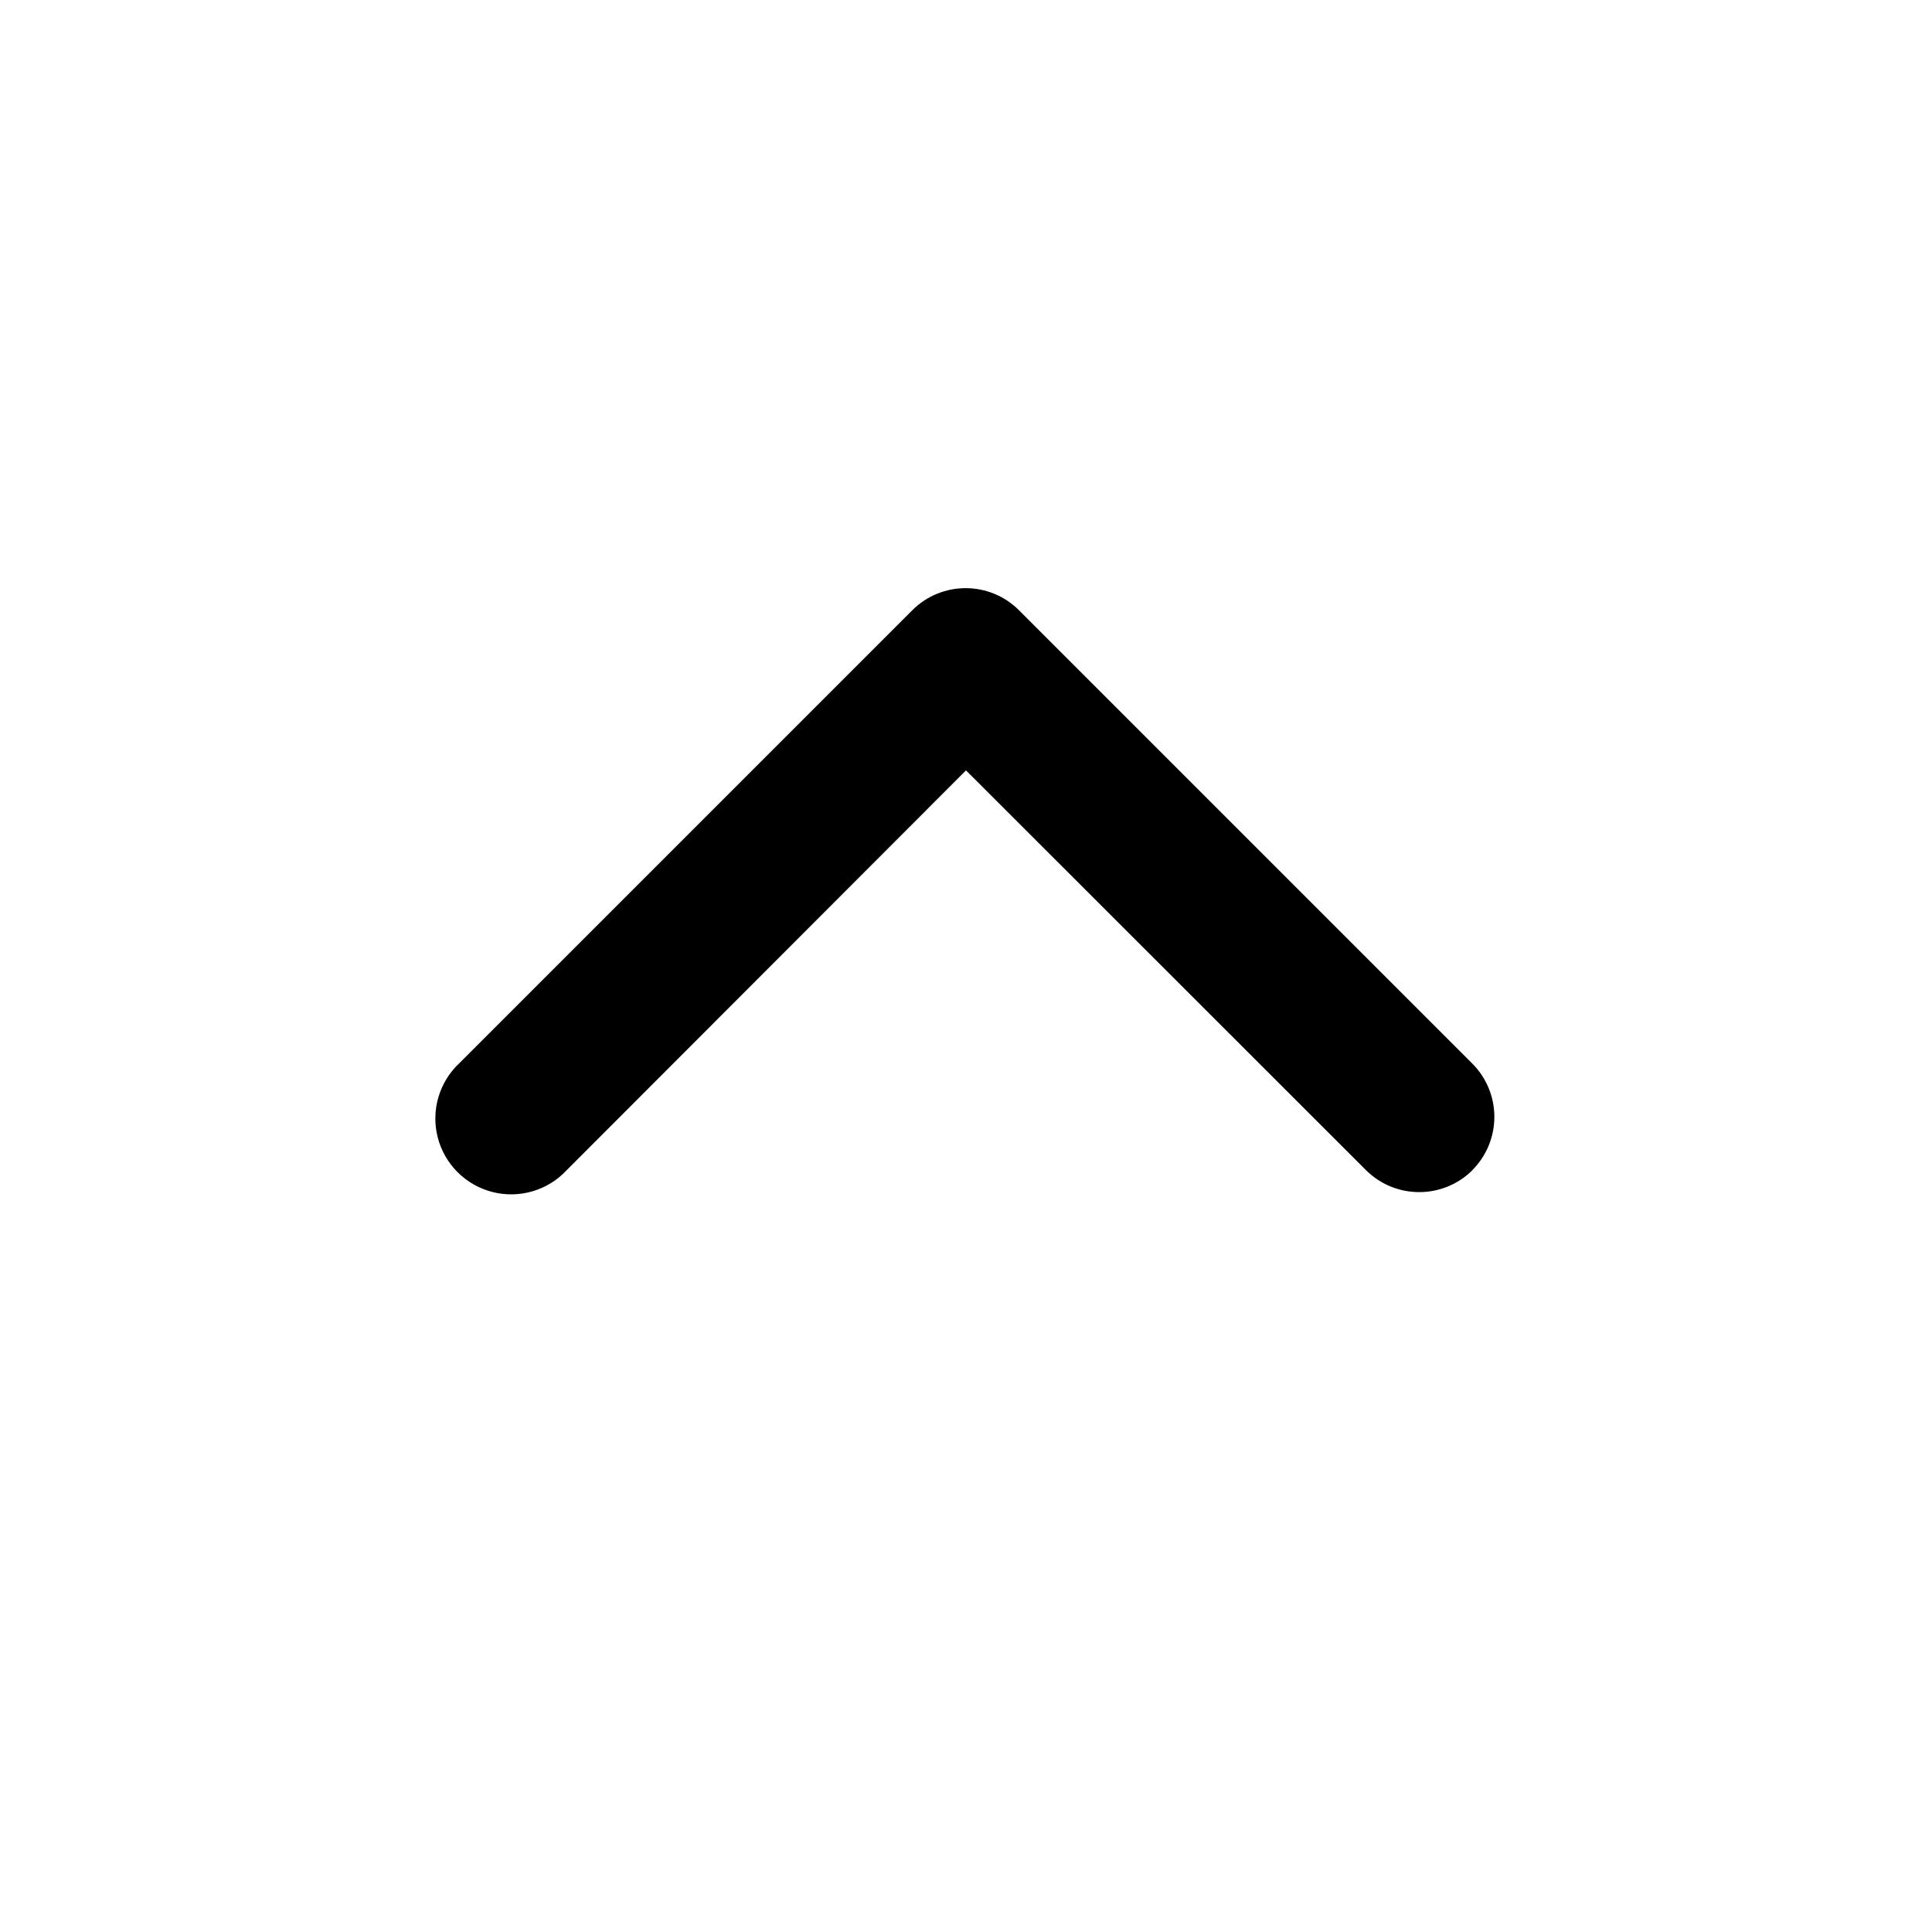
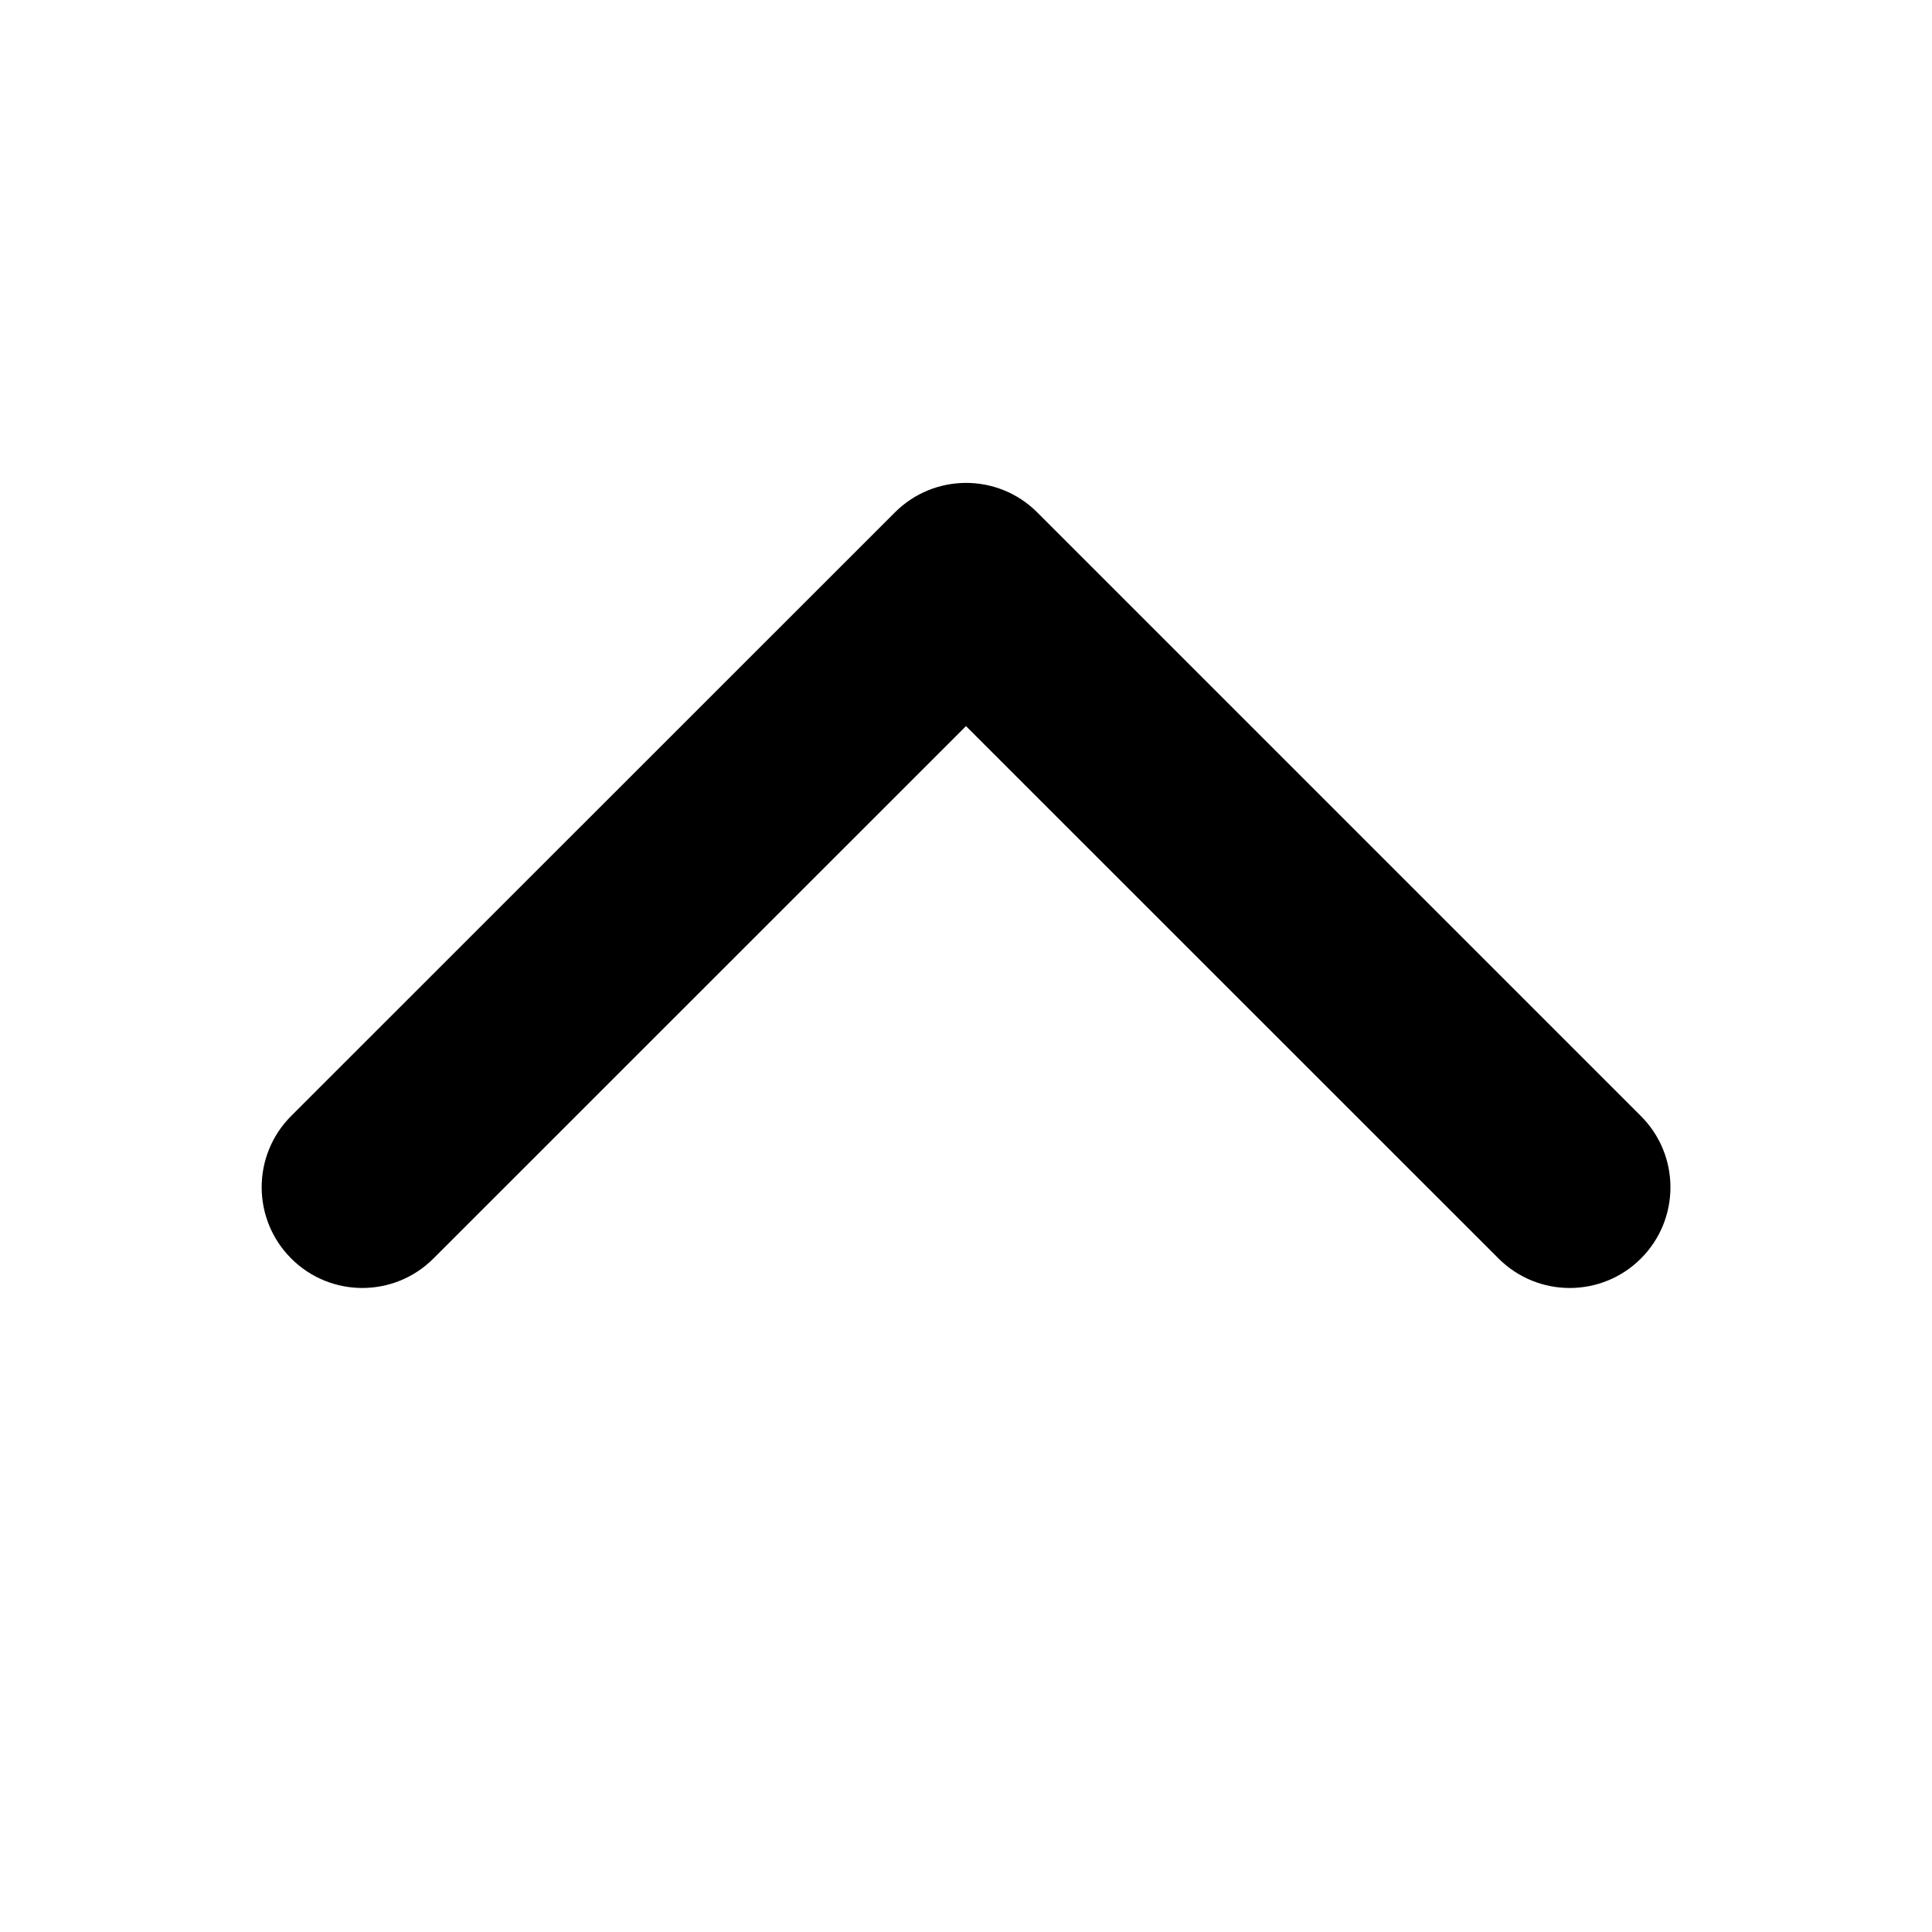
- <svg xmlns="http://www.w3.org/2000/svg" viewBox="0 0 16 16">
-   <path d="M12.194 9.691a.625.625 0 0 1-.881 0L8 6.38 4.694 9.69a.628.628 0 1 1-.888-.887l3.75-3.75a.625.625 0 0 1 .882 0l3.75 3.75a.625.625 0 0 1 .006.887Z" />
+ <svg xmlns="http://www.w3.org/2000/svg" viewBox="0 0 12 12">
+   <path fill-rule="evenodd" clip-rule="evenodd" d="M1.808 7.816c.244.245.64.245.884.001L6 4.51l3.308 3.307a.625.625 0 1 0 .884-.885l-3.75-3.75a.625.625 0 0 0-.884.001l-3.75 3.749a.626.626 0 0 0 0 .884Z" />
</svg>
